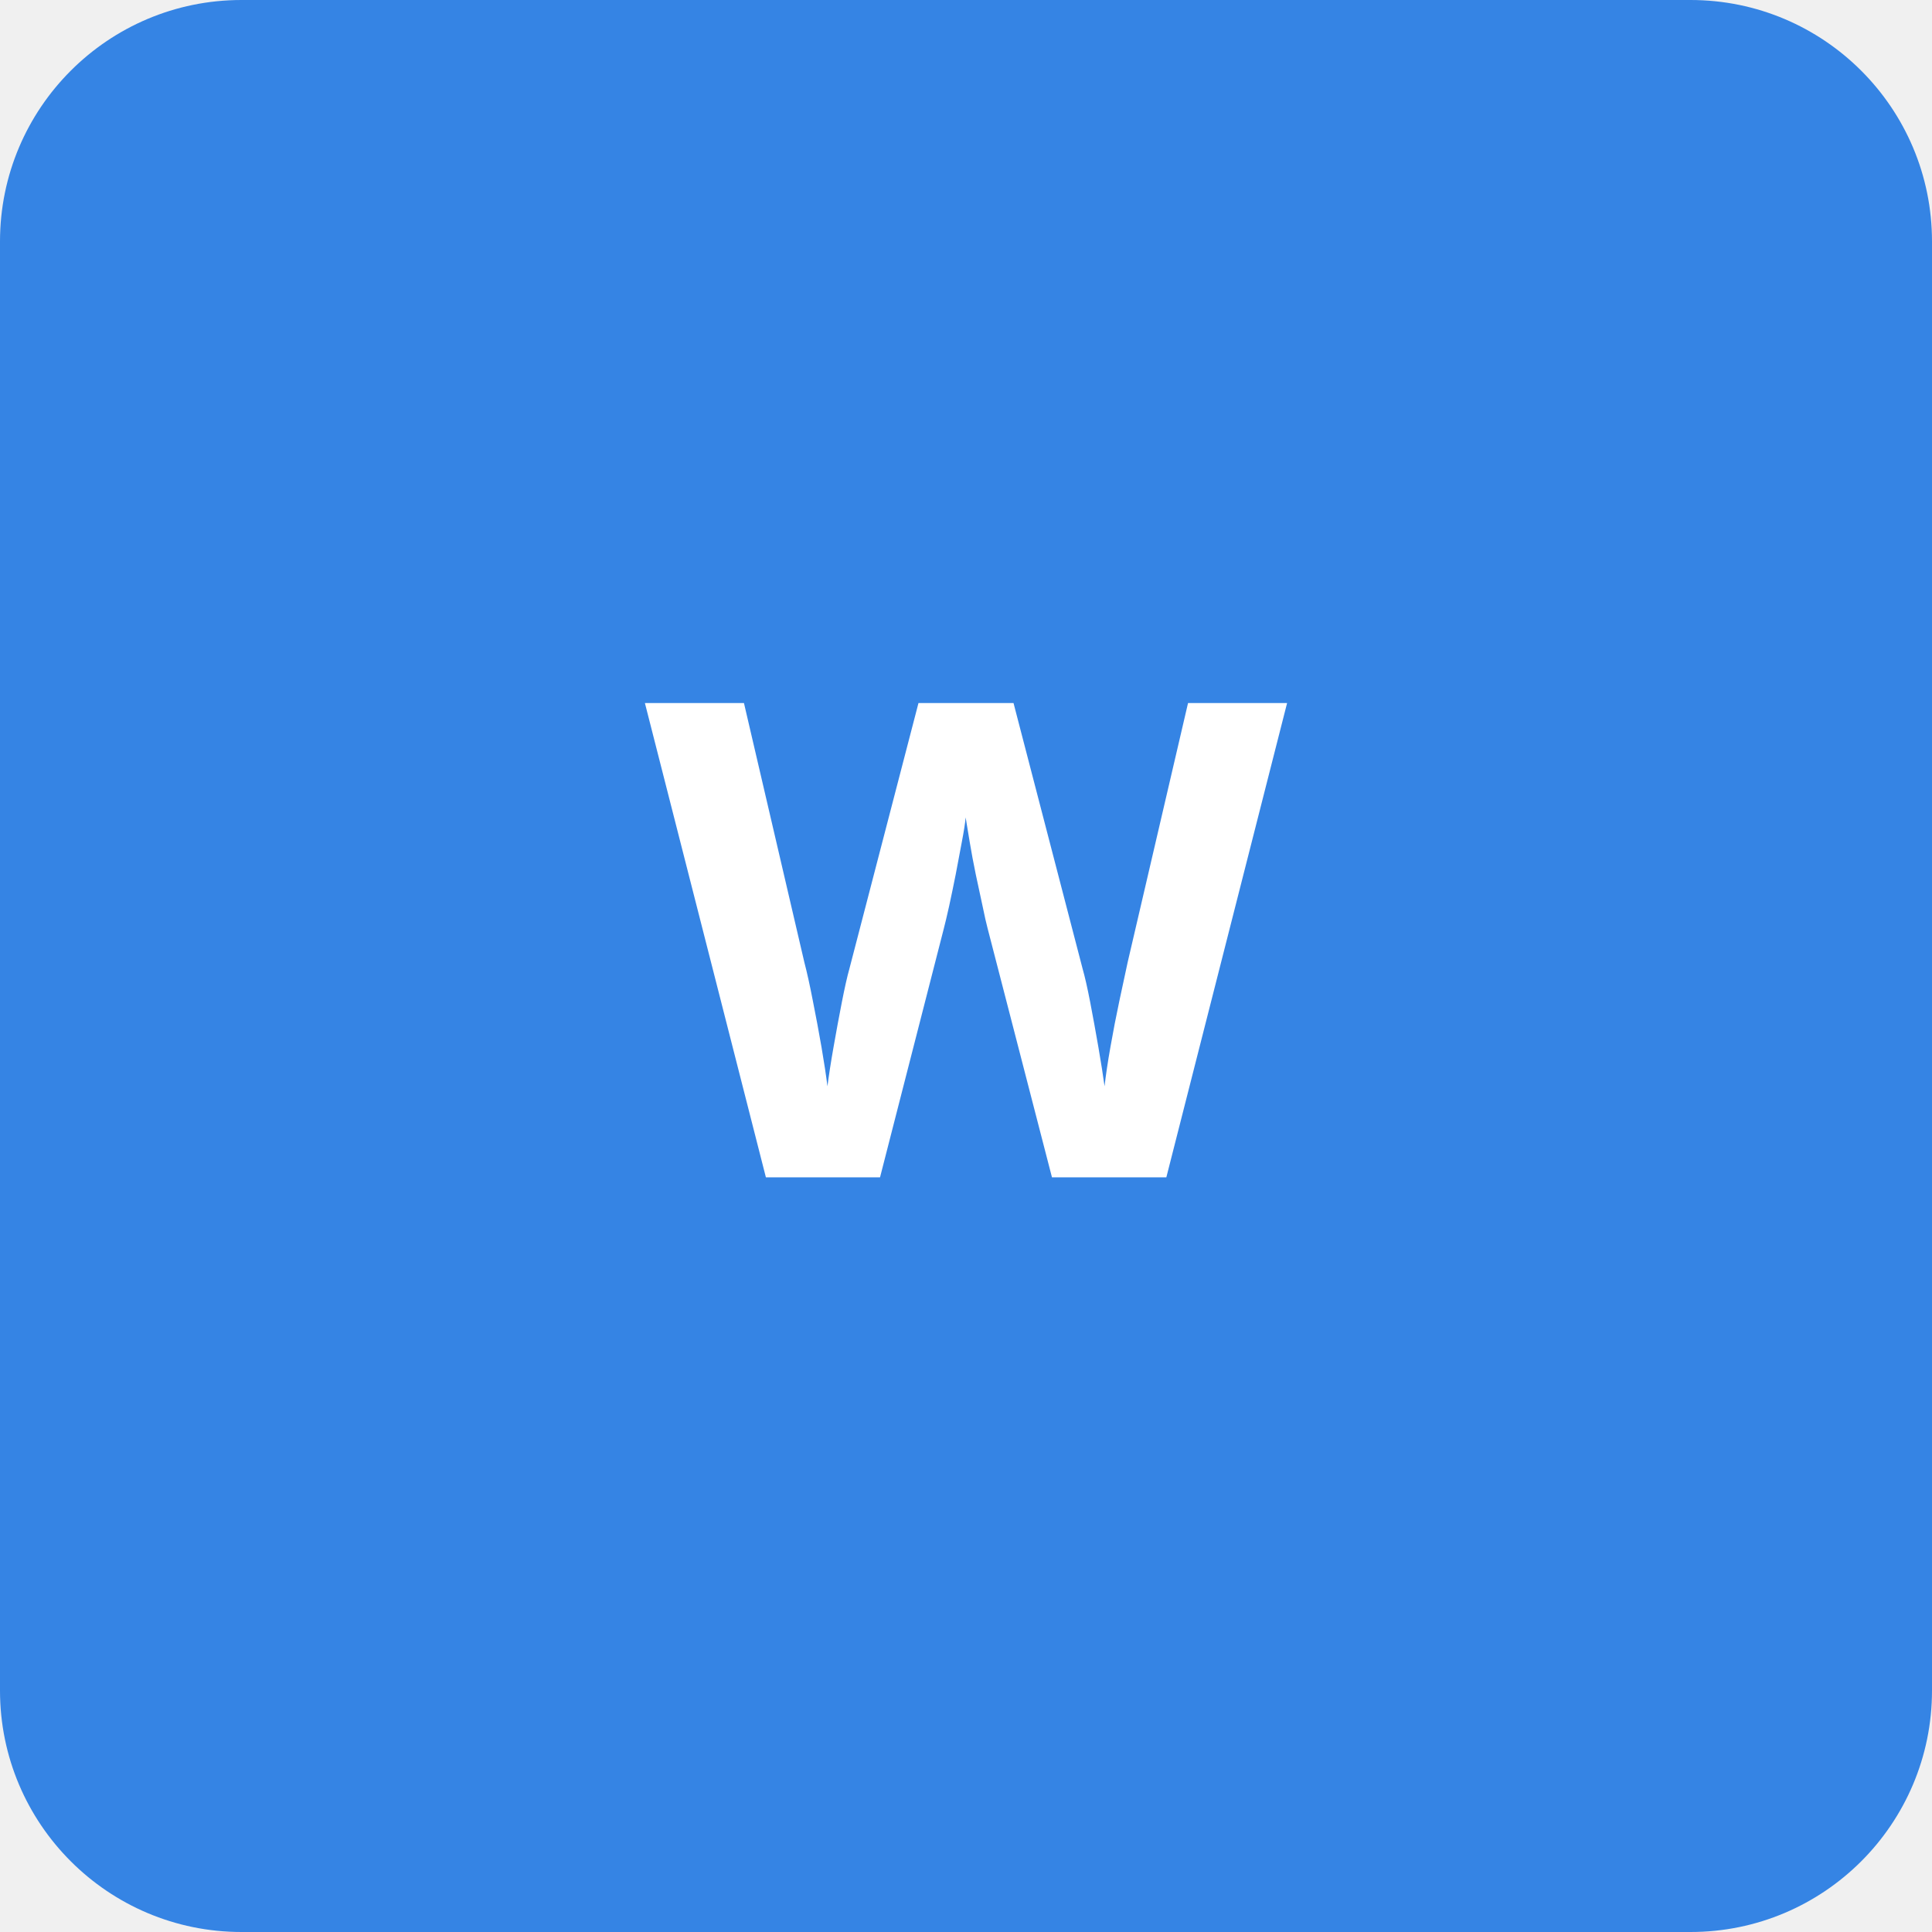
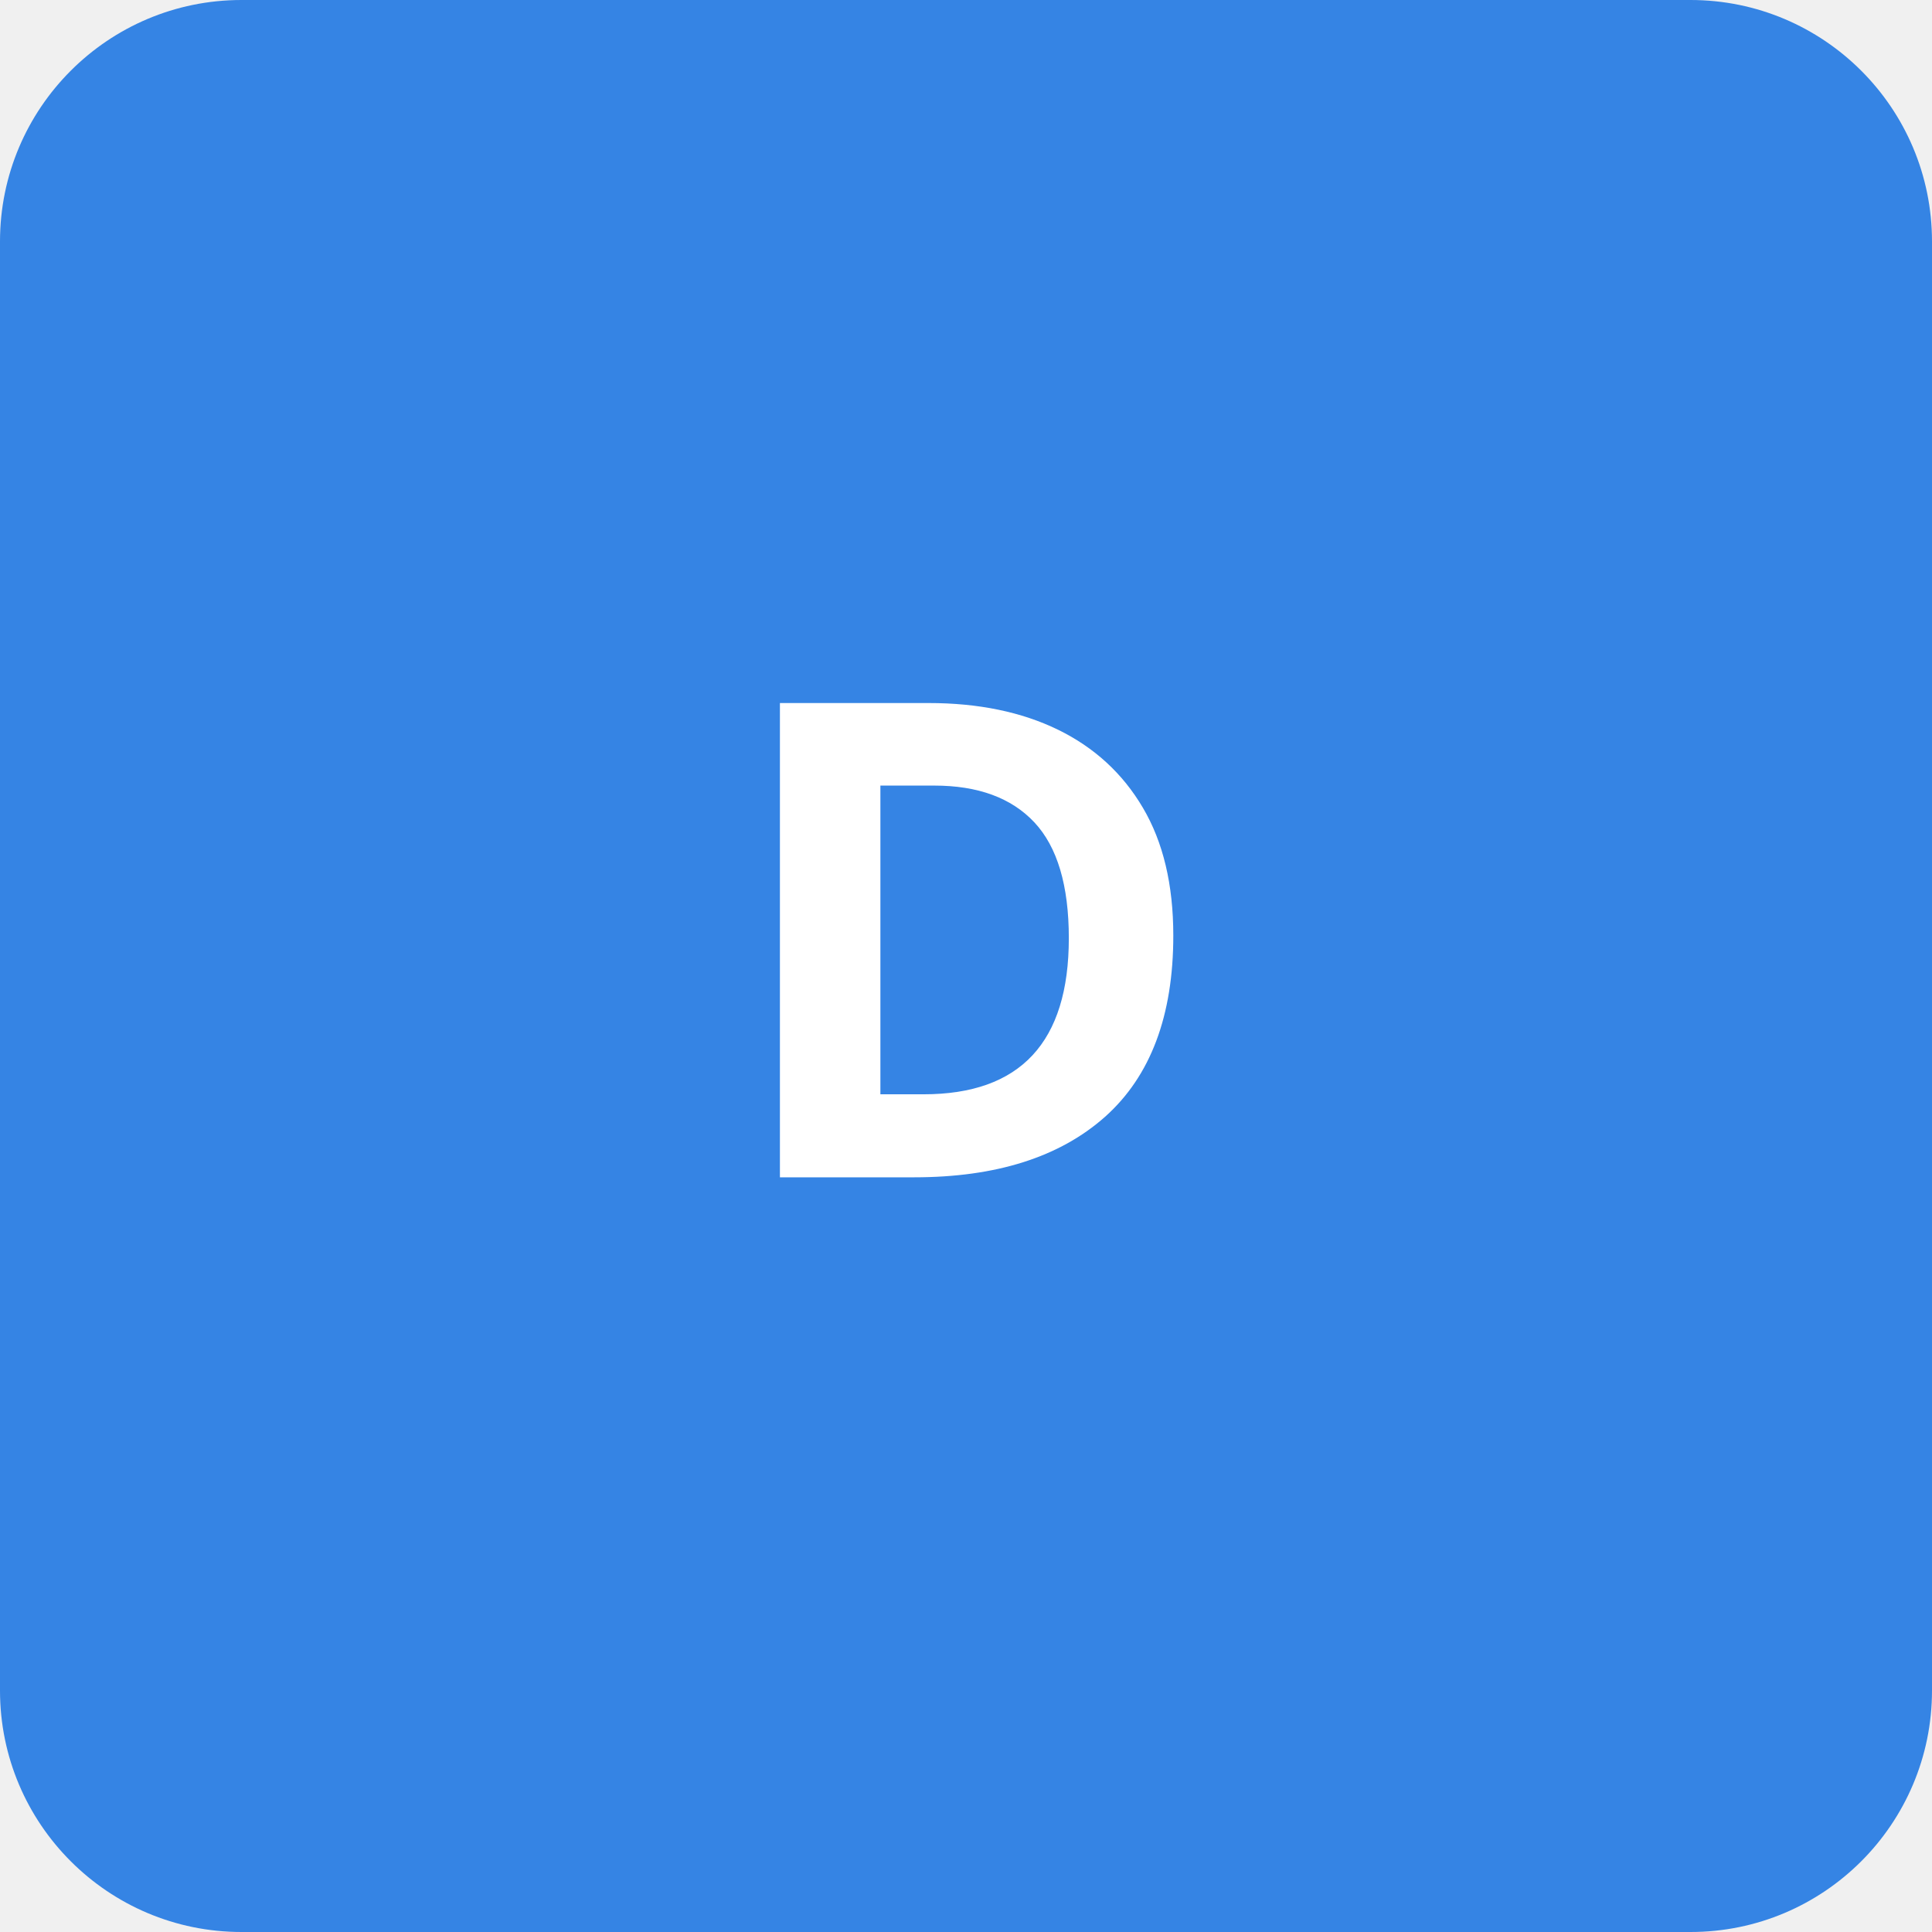
<svg xmlns="http://www.w3.org/2000/svg" viewBox="0 0 128 128" width="128" height="128">
  <rect width="128" height="128" rx="16" fill="#3584e4" />
-   <text x="64" y="78" font-family="sans-serif" font-size="44" font-weight="bold" text-anchor="middle" fill="#ffffff">W</text>
+   <text x="64" y="78" font-family="sans-serif" font-size="44" font-weight="bold" text-anchor="middle" fill="#ffffff">D</text>
</svg>
